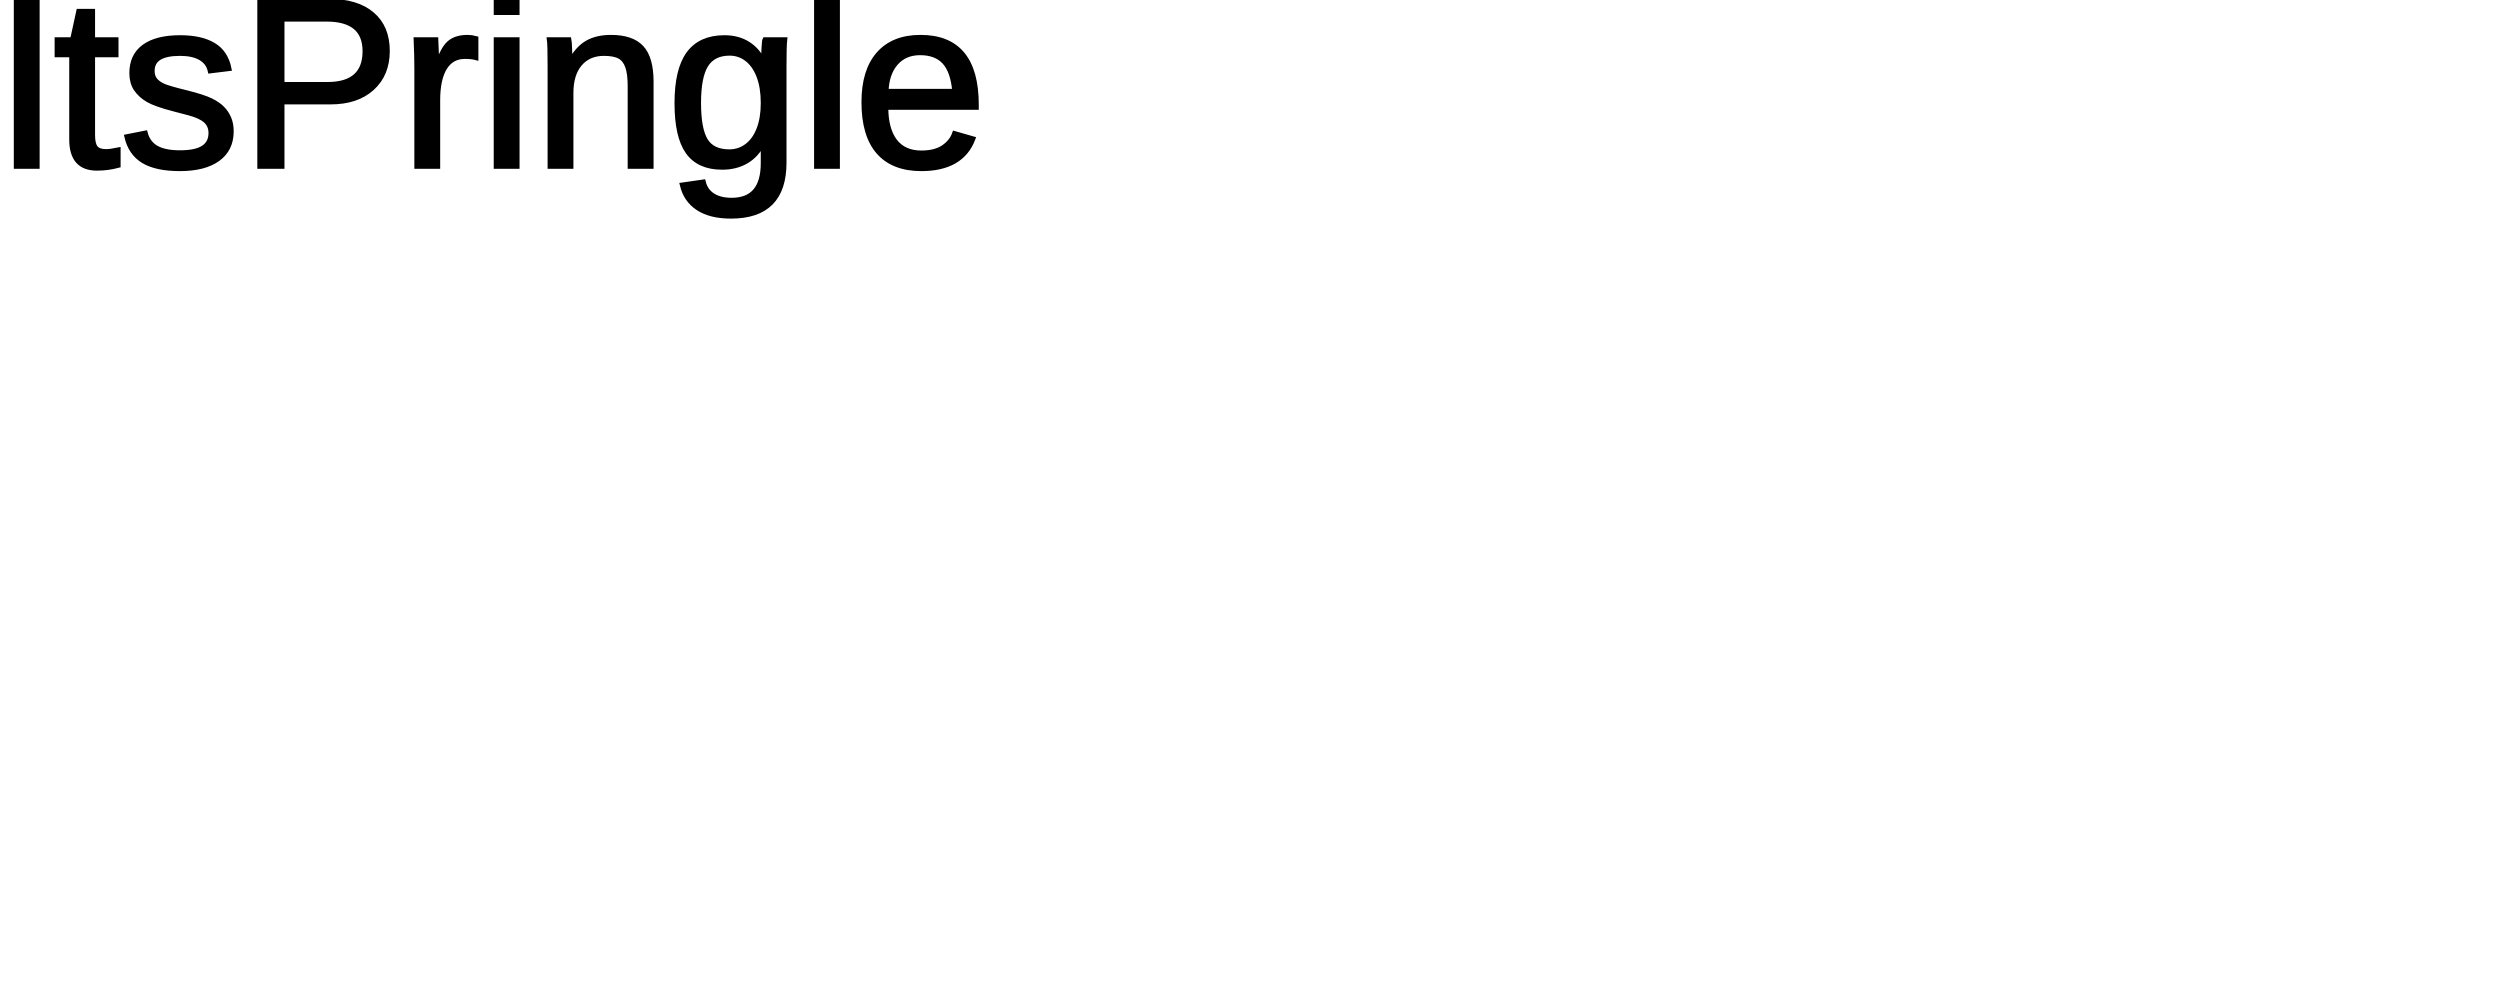
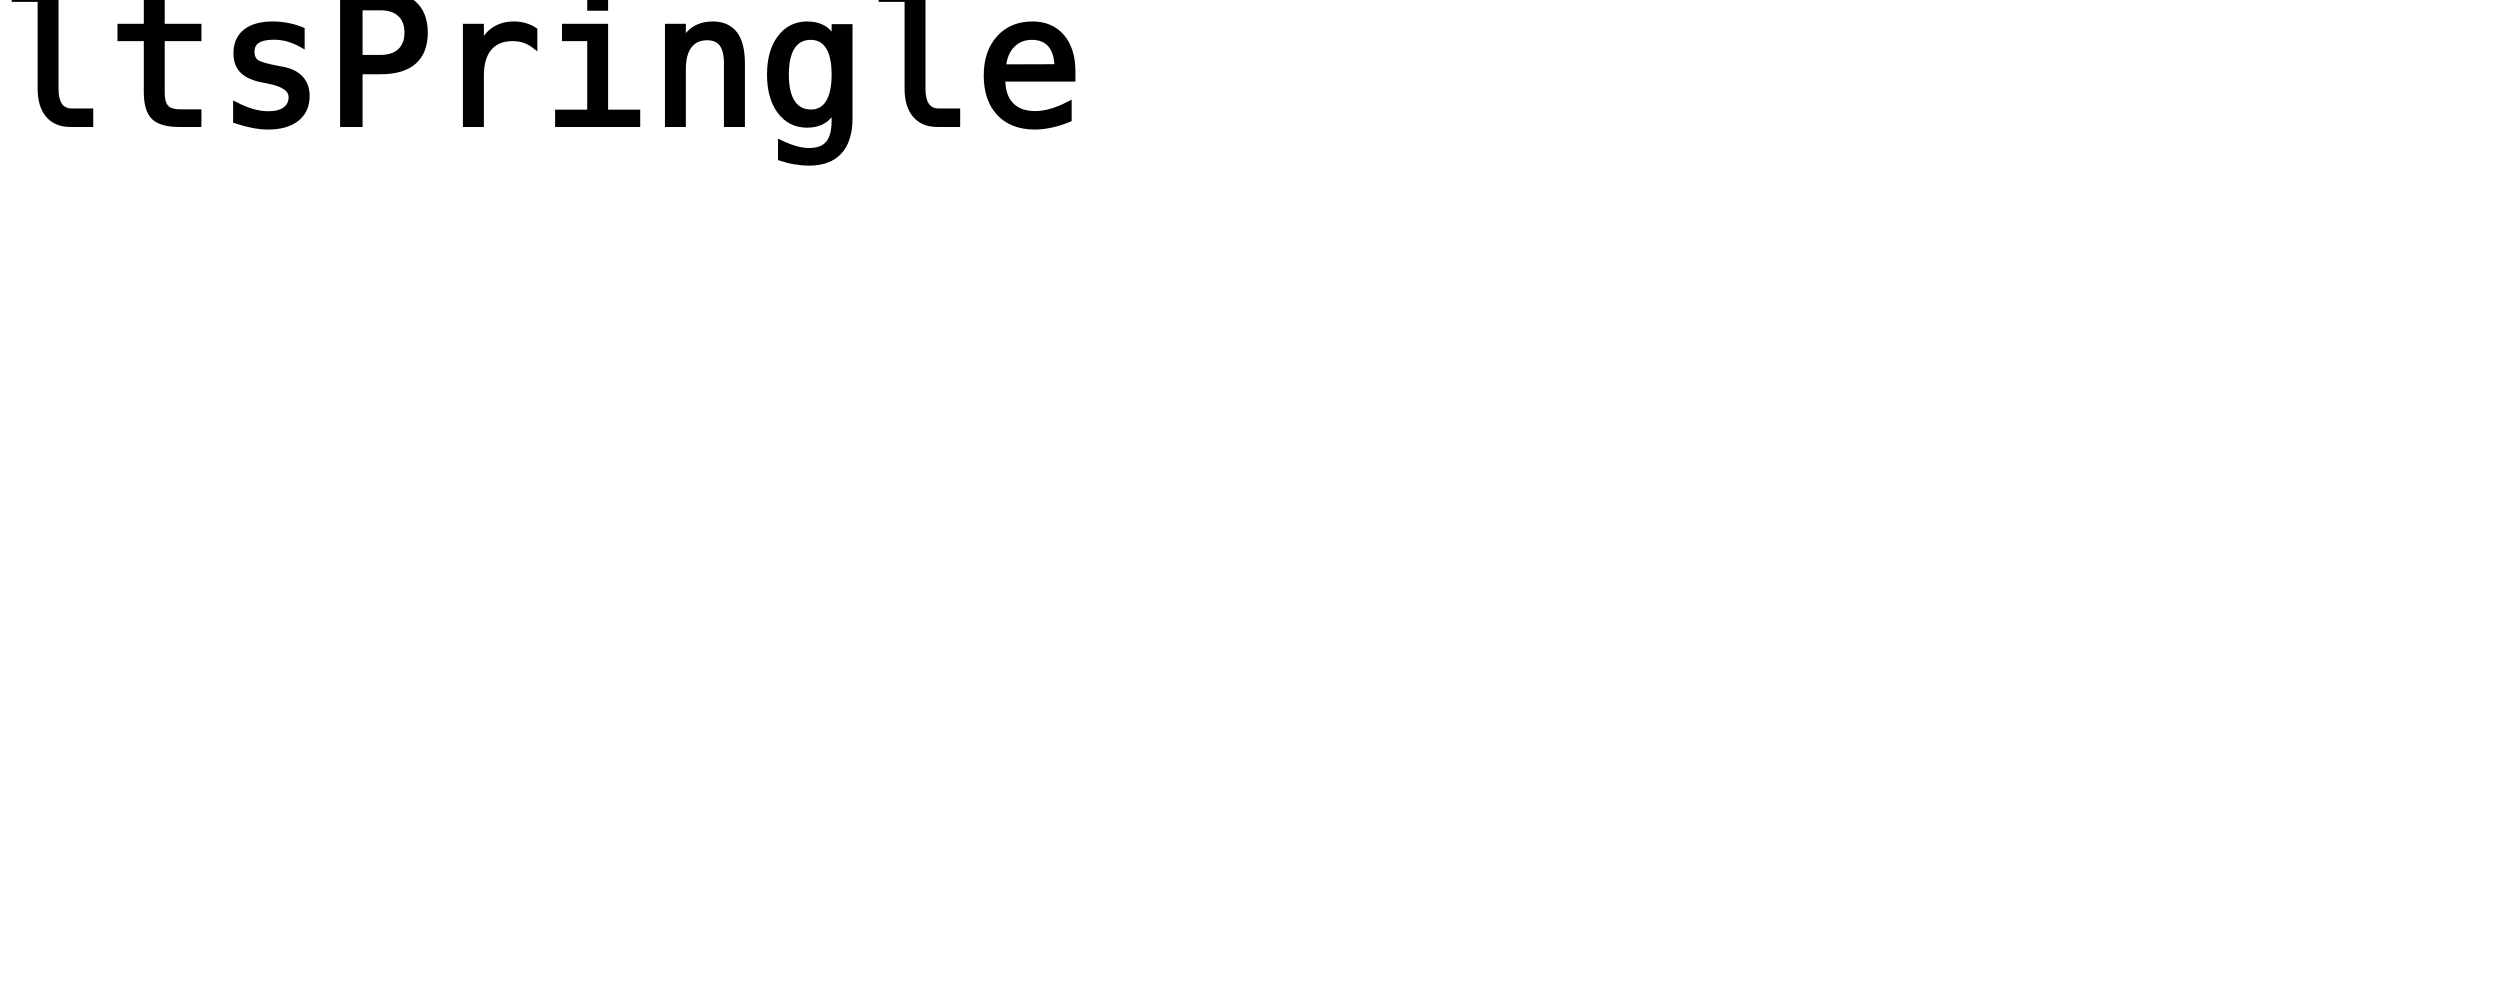
<svg xmlns="http://www.w3.org/2000/svg" width="500" height="200" viewBox="0 0 500 200">
  <g id="svgGroup" stroke-linecap="round" fill-rule="evenodd" font-size="9pt" stroke="#000" stroke-width="0.25mm" fill="#000" style="stroke:#000;stroke-width:0.25mm;fill:#000">
-     <text x="0" y="0" font-family="Arial" font-size="48" fill="black" dominant-baseline="hanging">ltsPringle</text>
+     <text x="0" y="0" font-family="Consolas" font-size="36" fill="black" dominant-baseline="hanging">ltsPringle</text>
  </g>
</svg>
